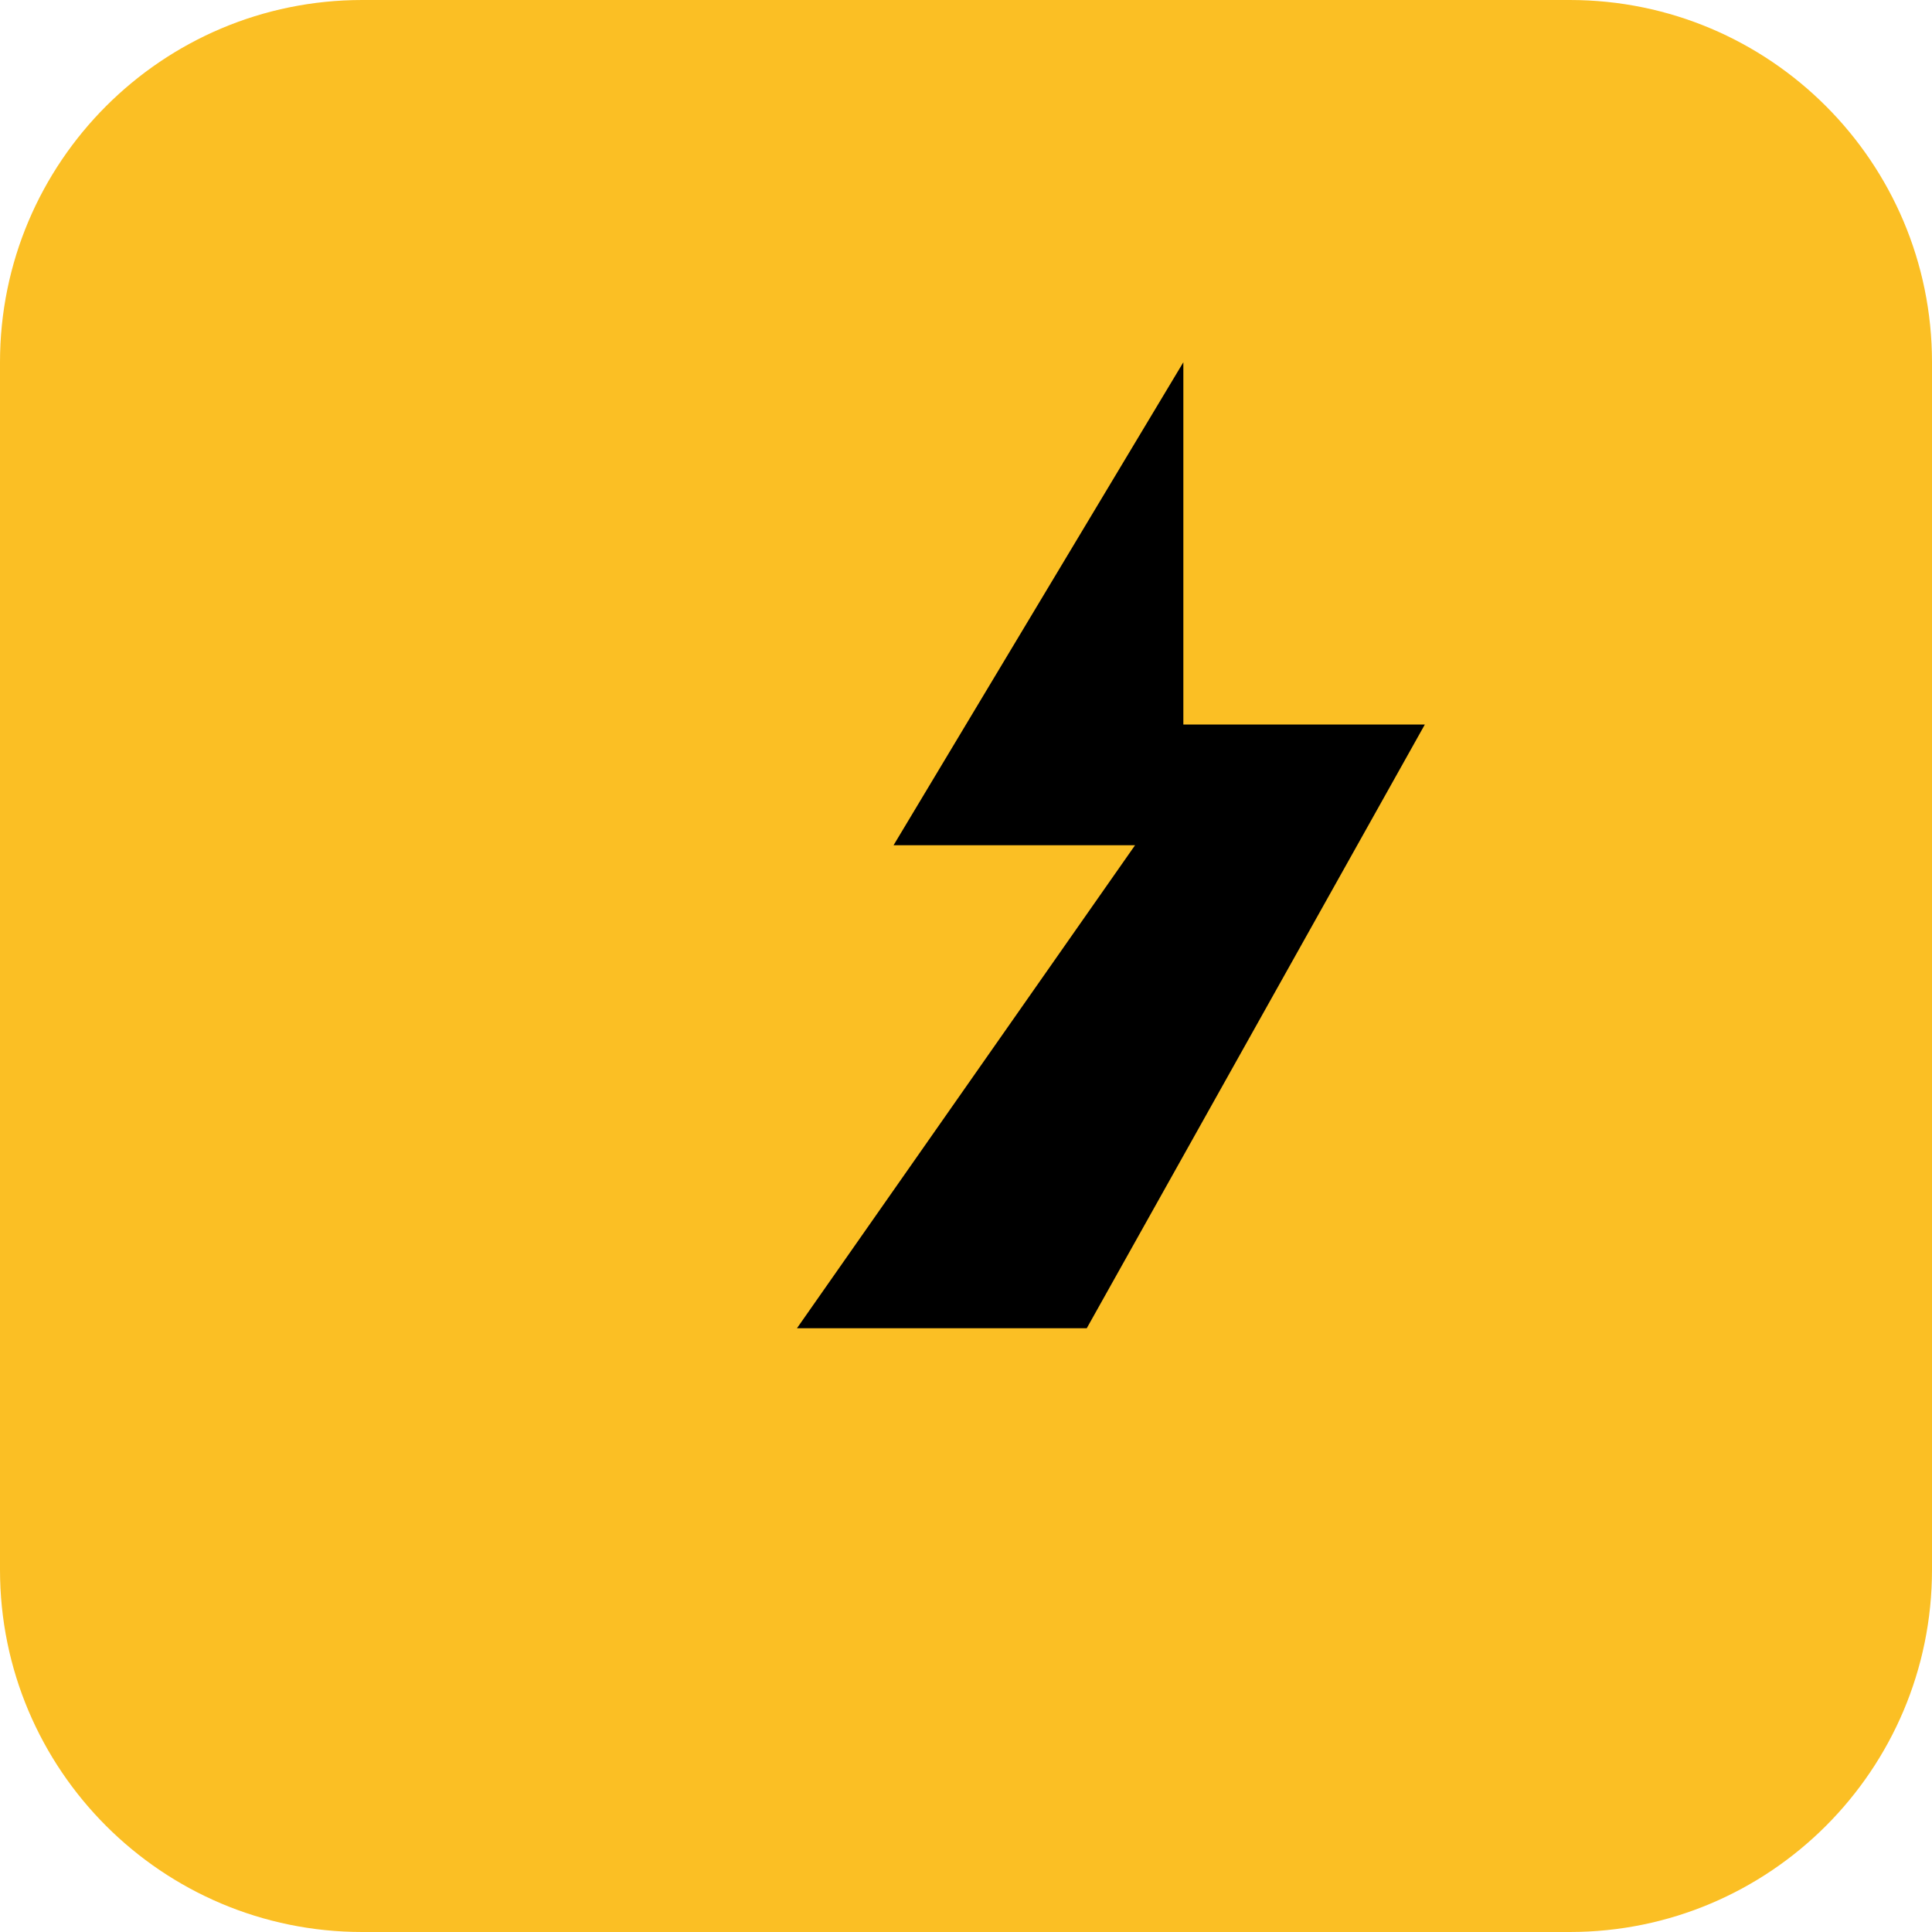
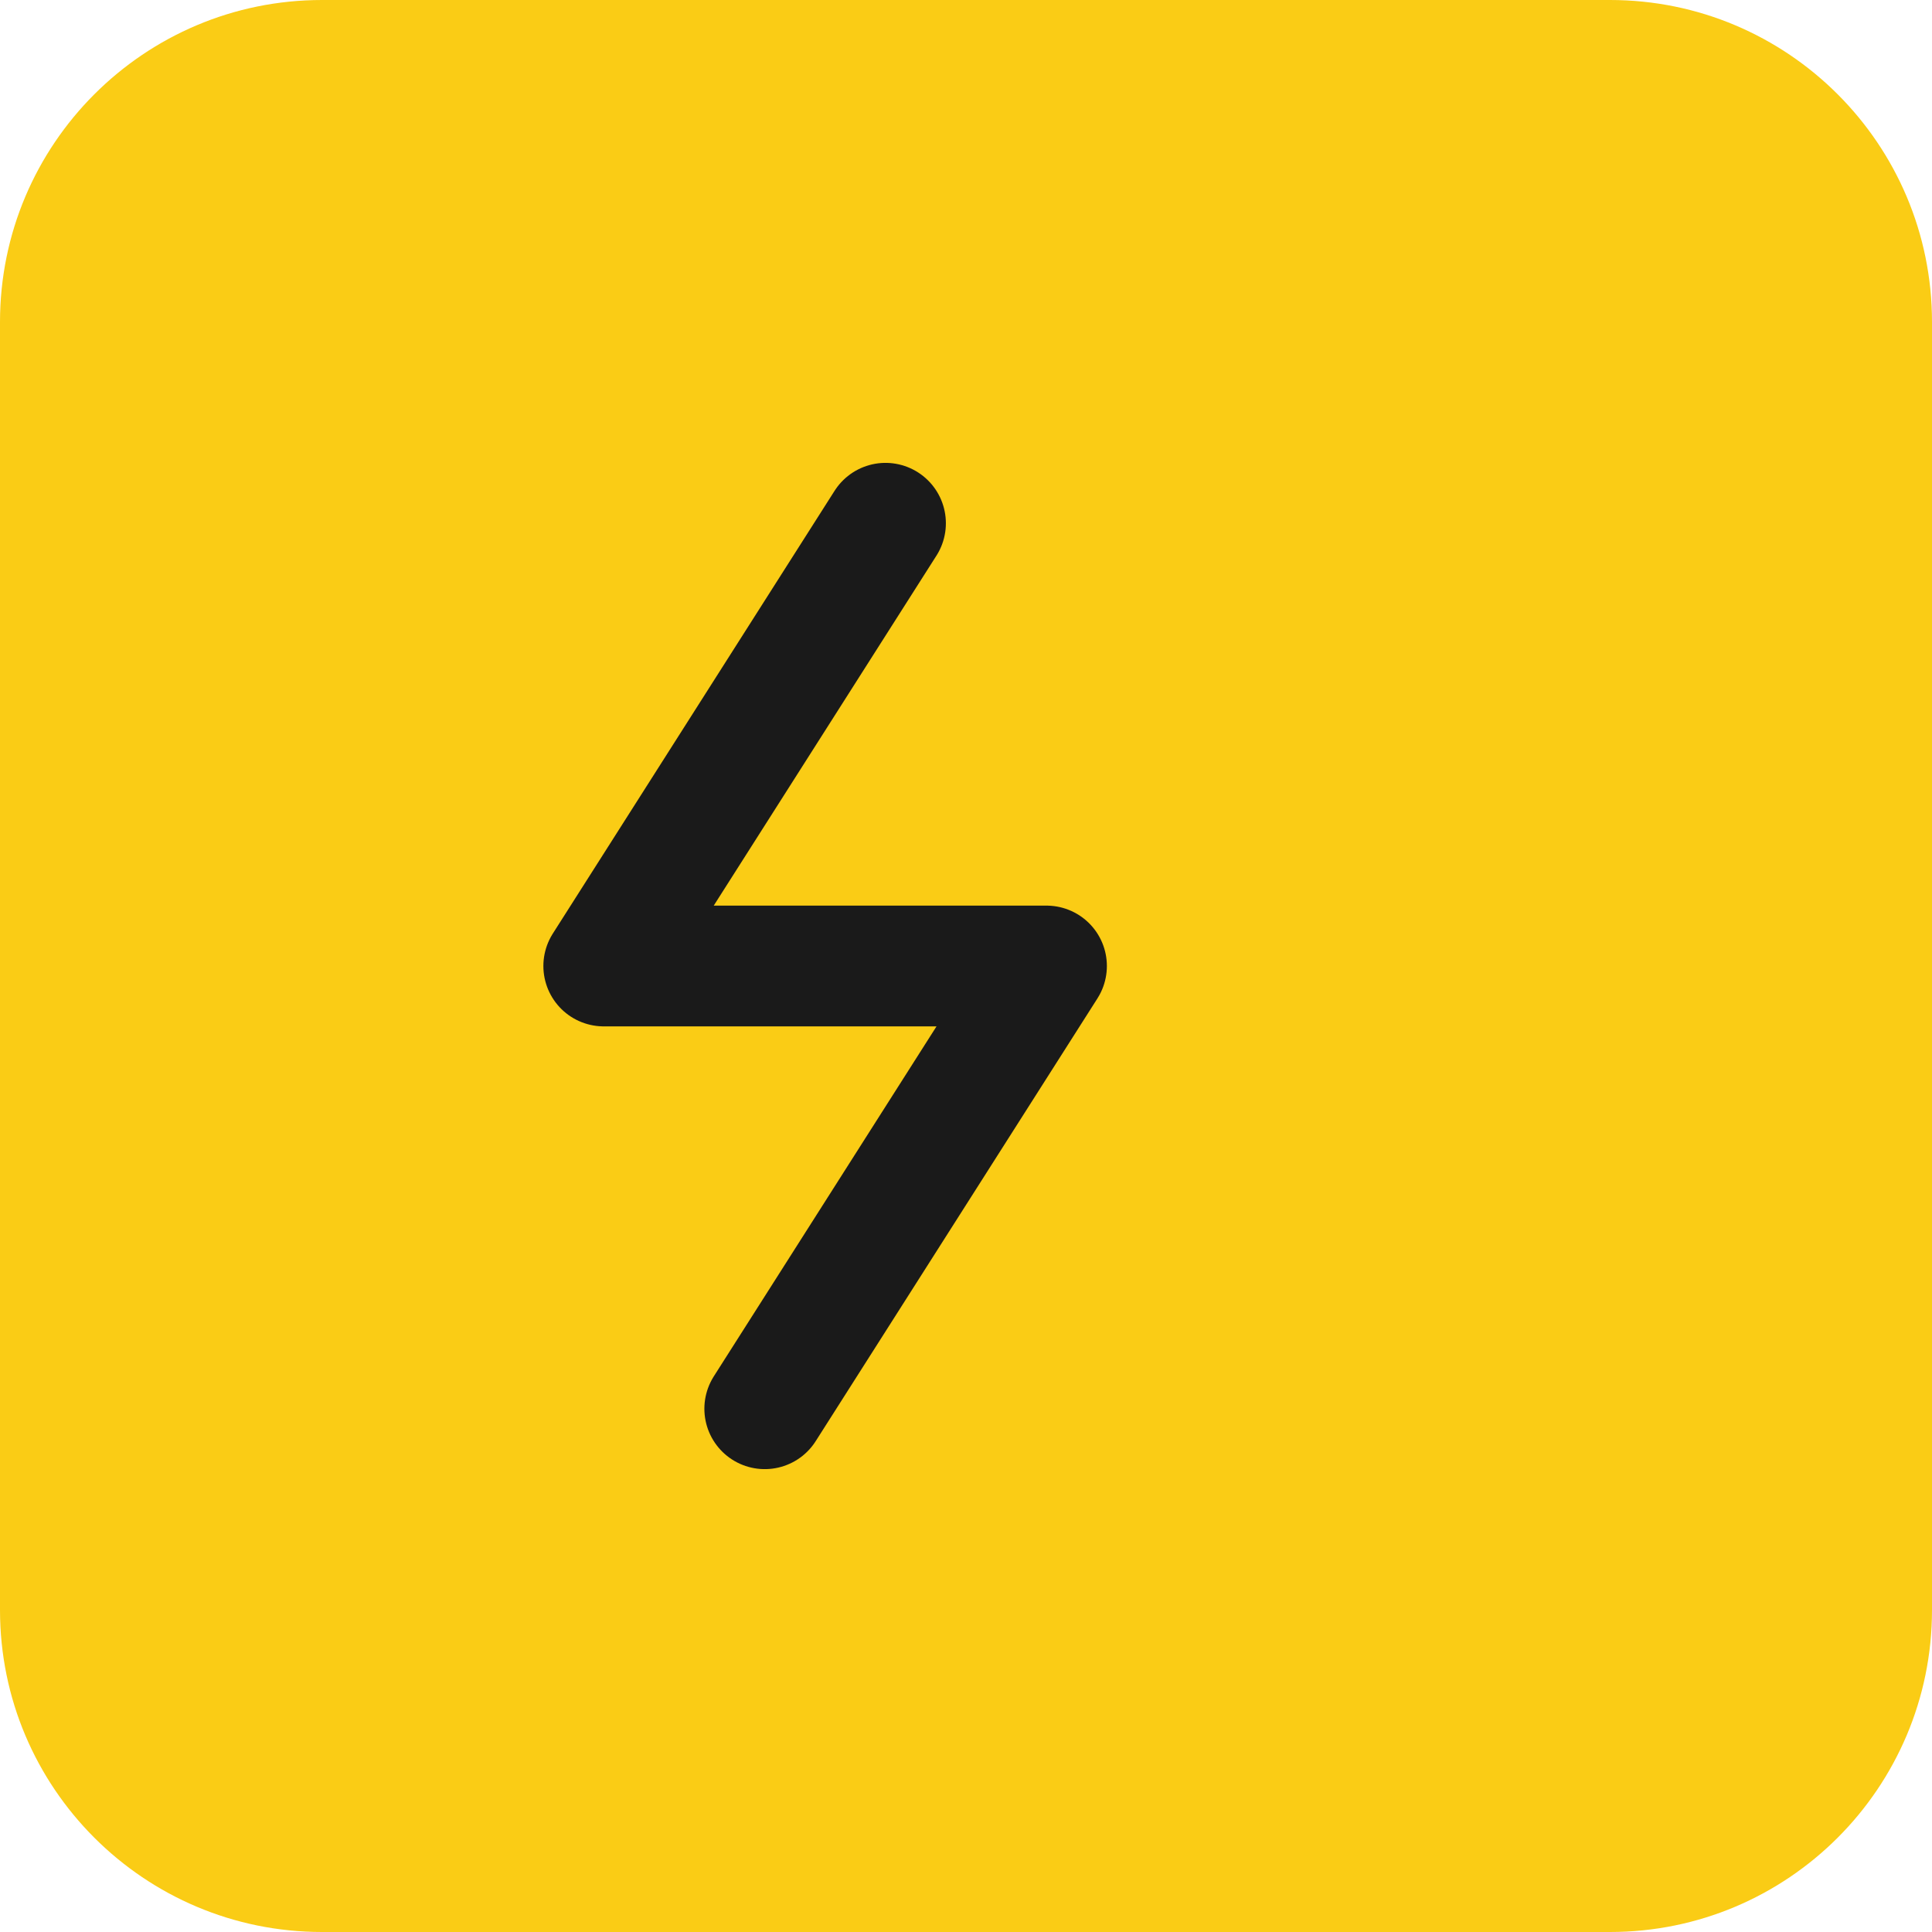
- <svg xmlns="http://www.w3.org/2000/svg" width="32" height="32" viewBox="0 0 32 32" fill="none">
-   <rect width="32" height="32" rx="6" fill="#FBBF24" />
-   <path d="M13.2 22L18.8 14H14.8L19.6 6H19.6L19.6 12H23.6L18 22H13.2Z" fill="black" />
+ <svg xmlns="http://www.w3.org/2000/svg" width="48" height="48" viewBox="0 0 48 48" fill="none">
+   <rect width="48" height="48" rx="8" fill="#FACC15" />
+   <path d="M22 13L15 24H26L19 35" stroke="#1A1A1A" stroke-width="3" stroke-linecap="round" stroke-linejoin="round" />
</svg>
